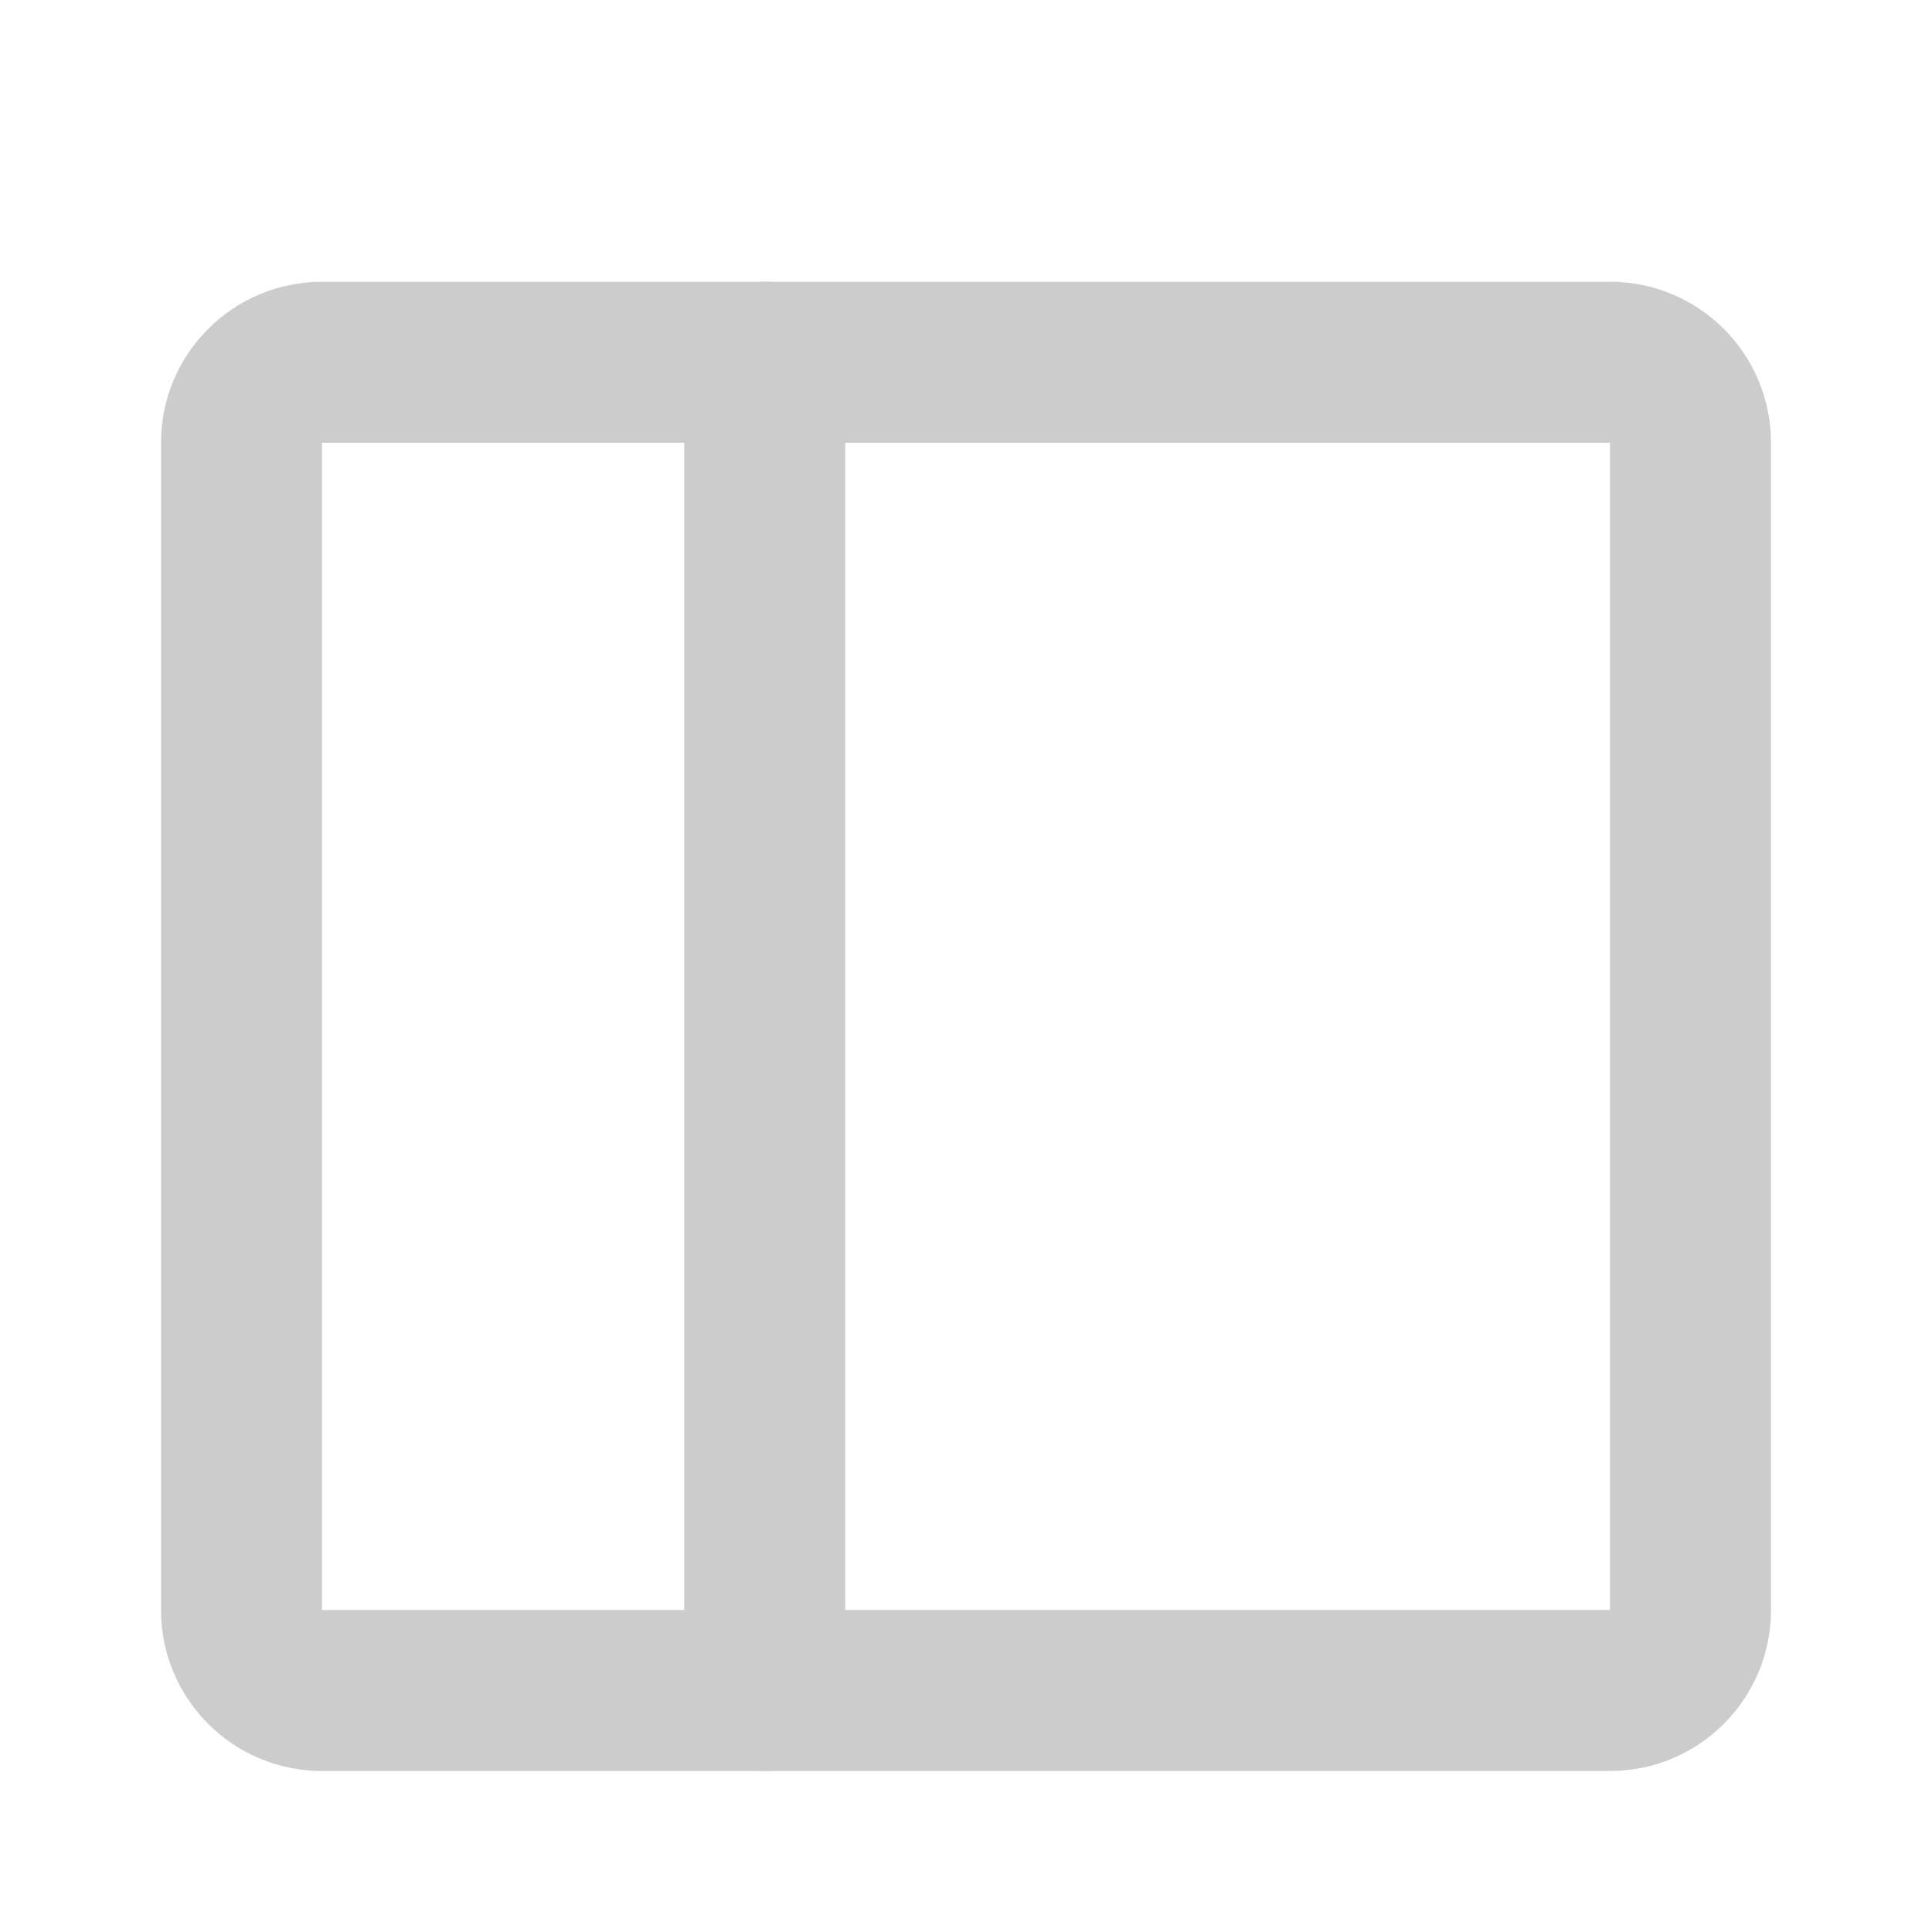
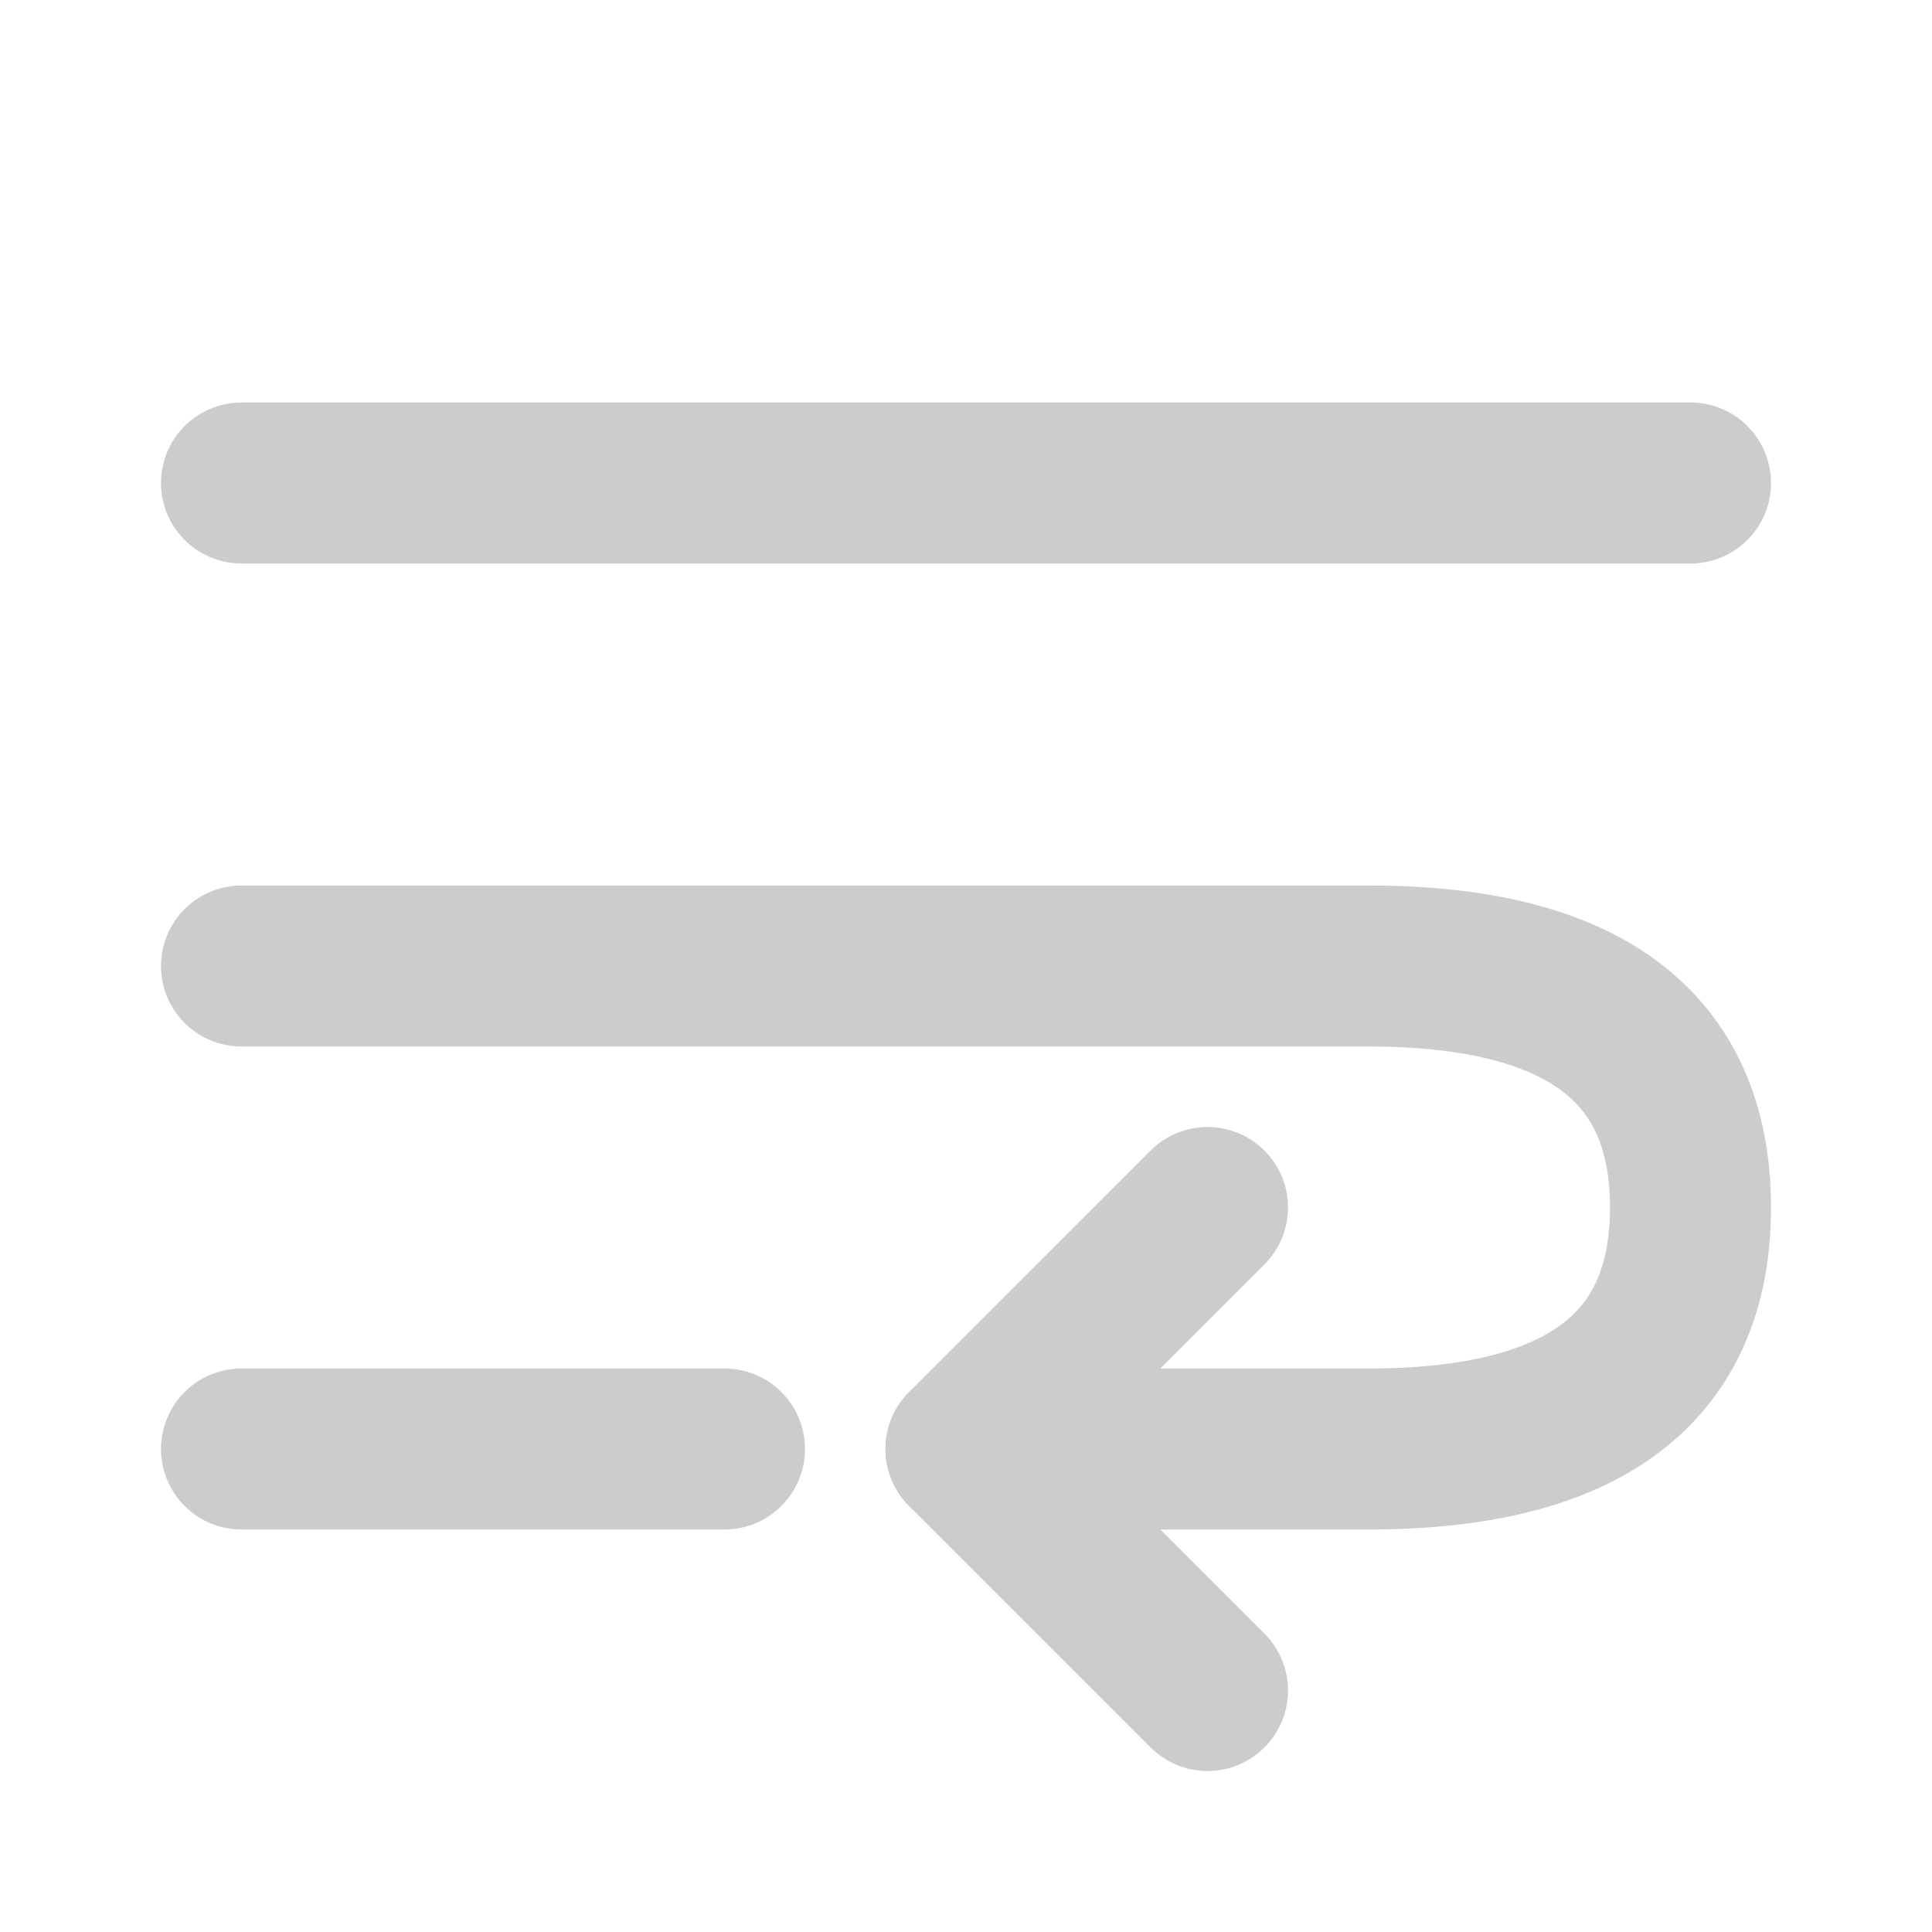
<svg xmlns="http://www.w3.org/2000/svg" width="24" height="24" viewBox="0 0 24 24">
  <g stroke="#CCCCCC" stroke-width="2" stroke-linecap="round" stroke-linejoin="round" fill="none">
-     <rect x="3" y="4.5" width="18" height="16.5" rx="1" />
-     <line x1="9.5" y1="4.5" x2="9.5" y2="21" />
+     <line x1="3" y1="6" x2="21" y2="6" />
+     <path d="M3 12 L17 12 Q21 12 21 15 Q21 18 17 18 L12 18" />
+     <polyline points="15,15 12,18 15,21" />
+     <line x1="3" y1="18" x2="9" y2="18" />
  </g>
</svg>
